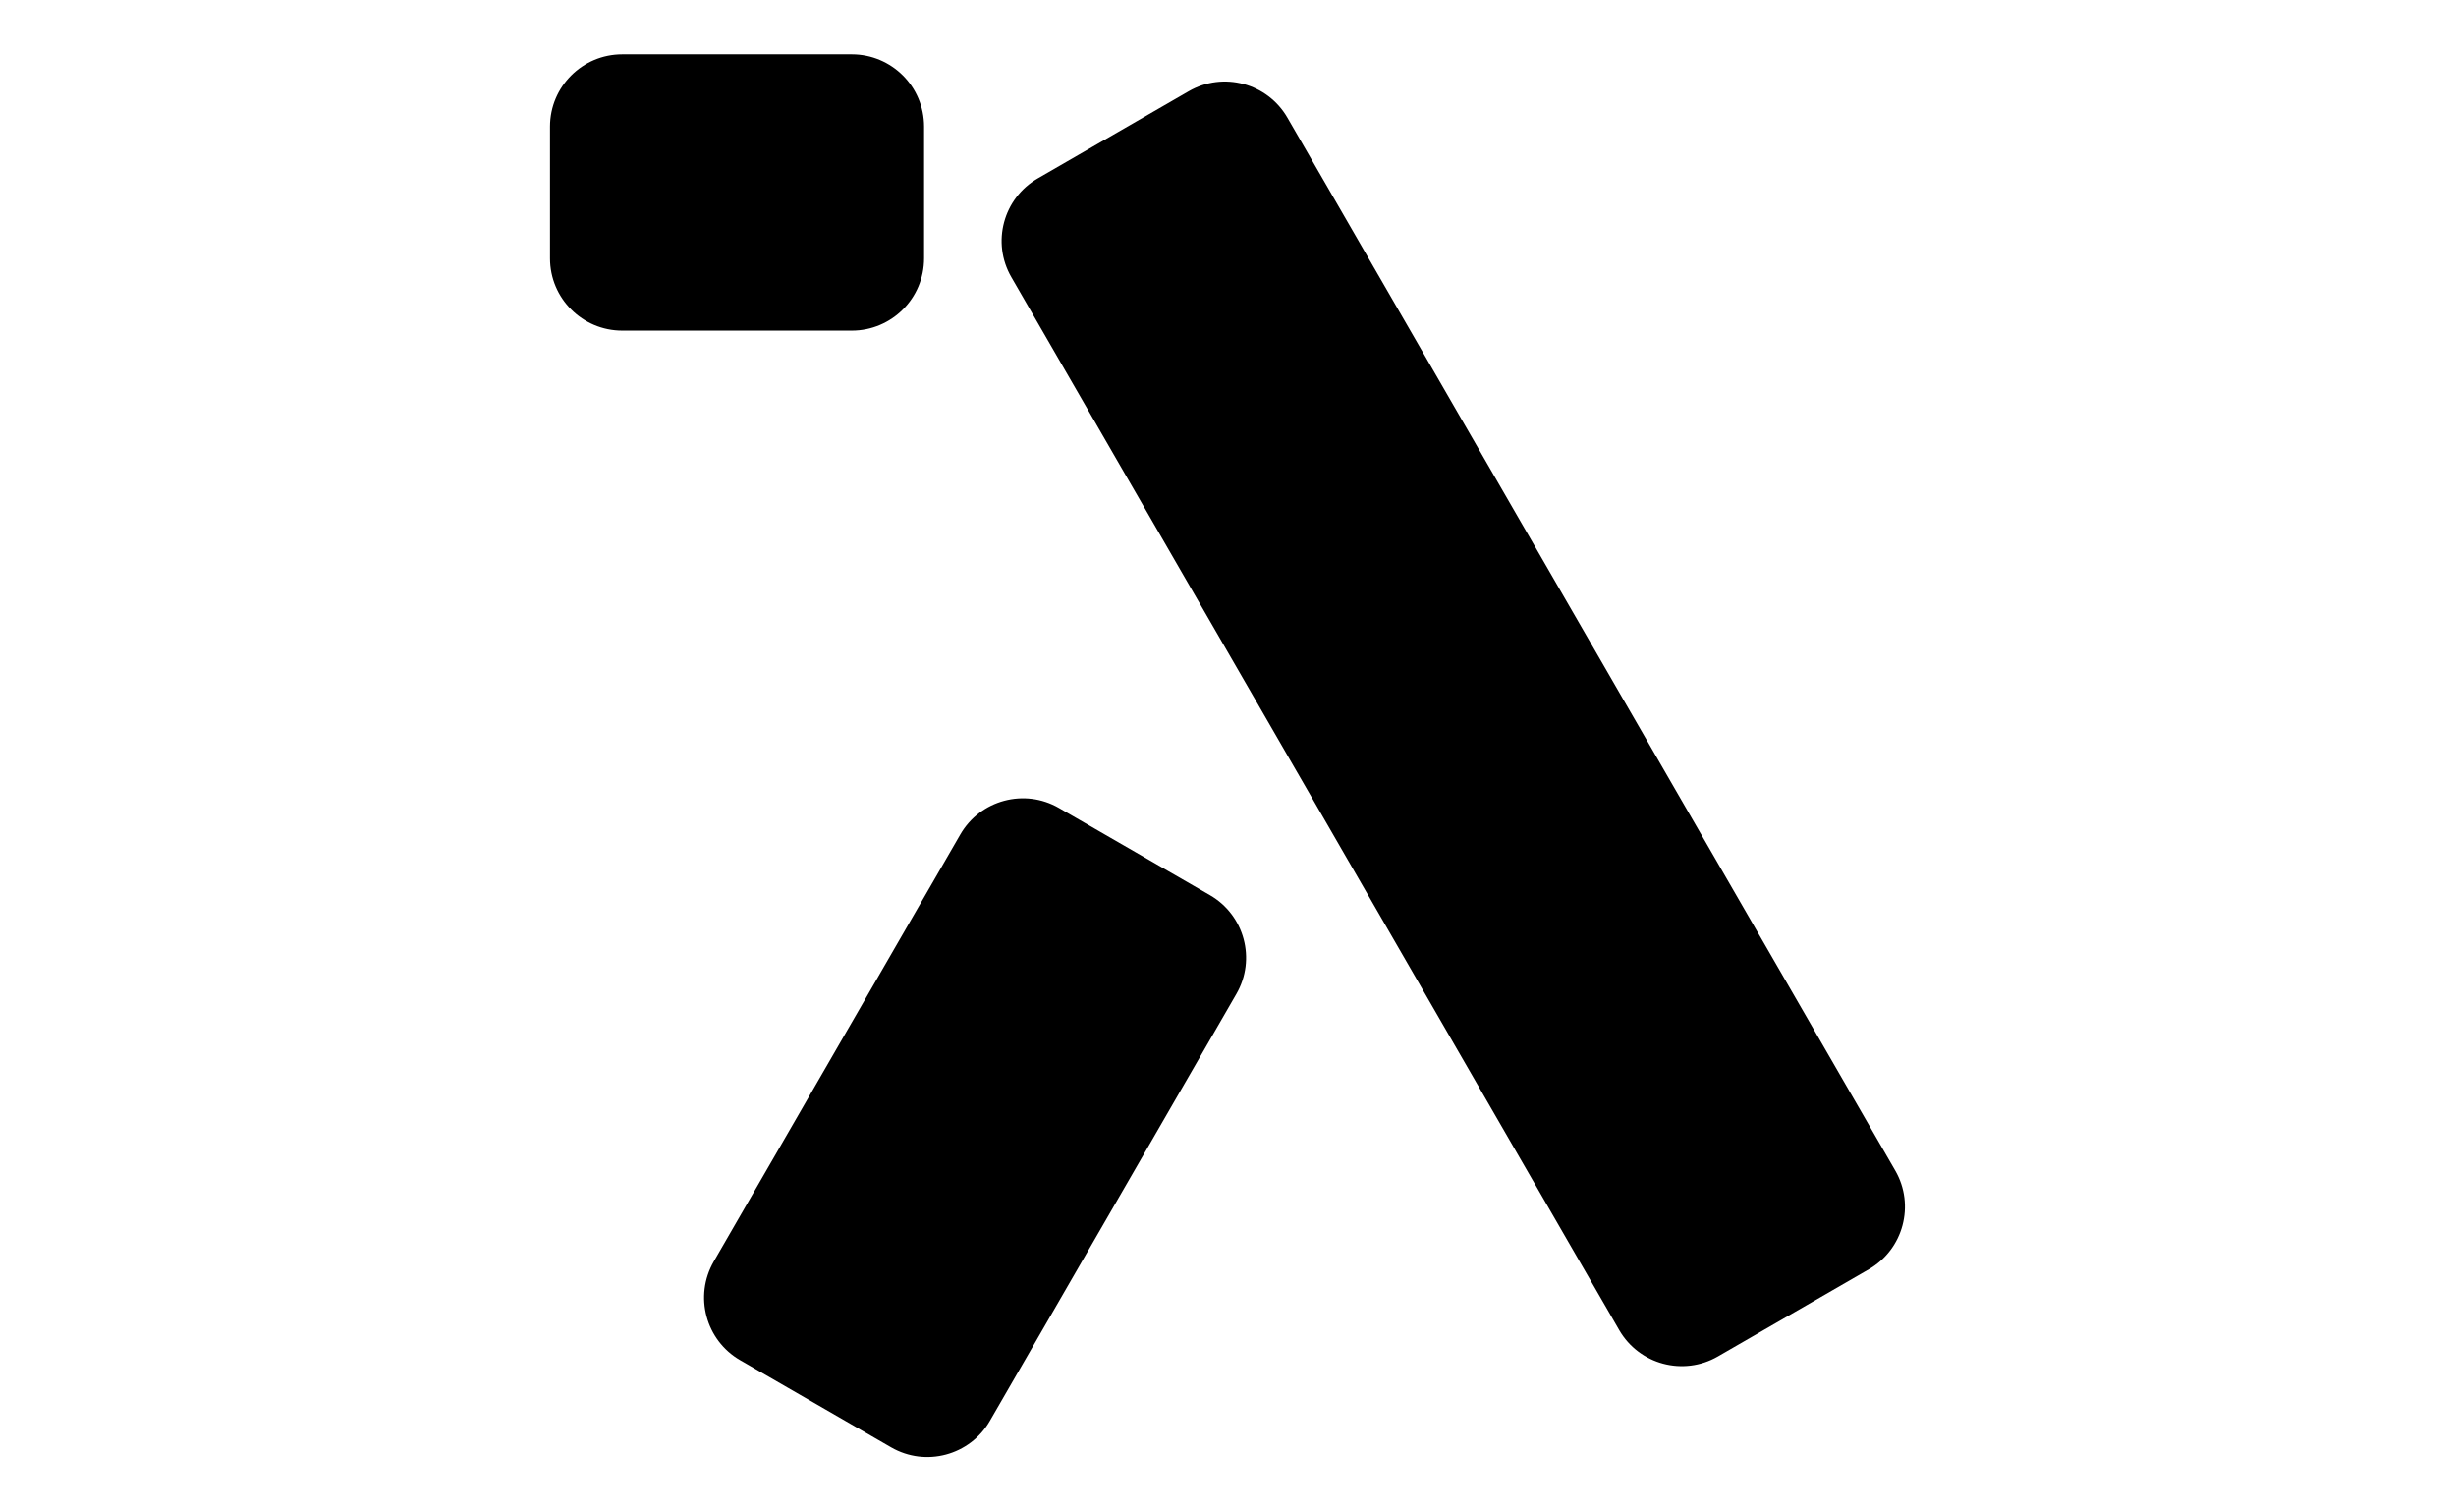
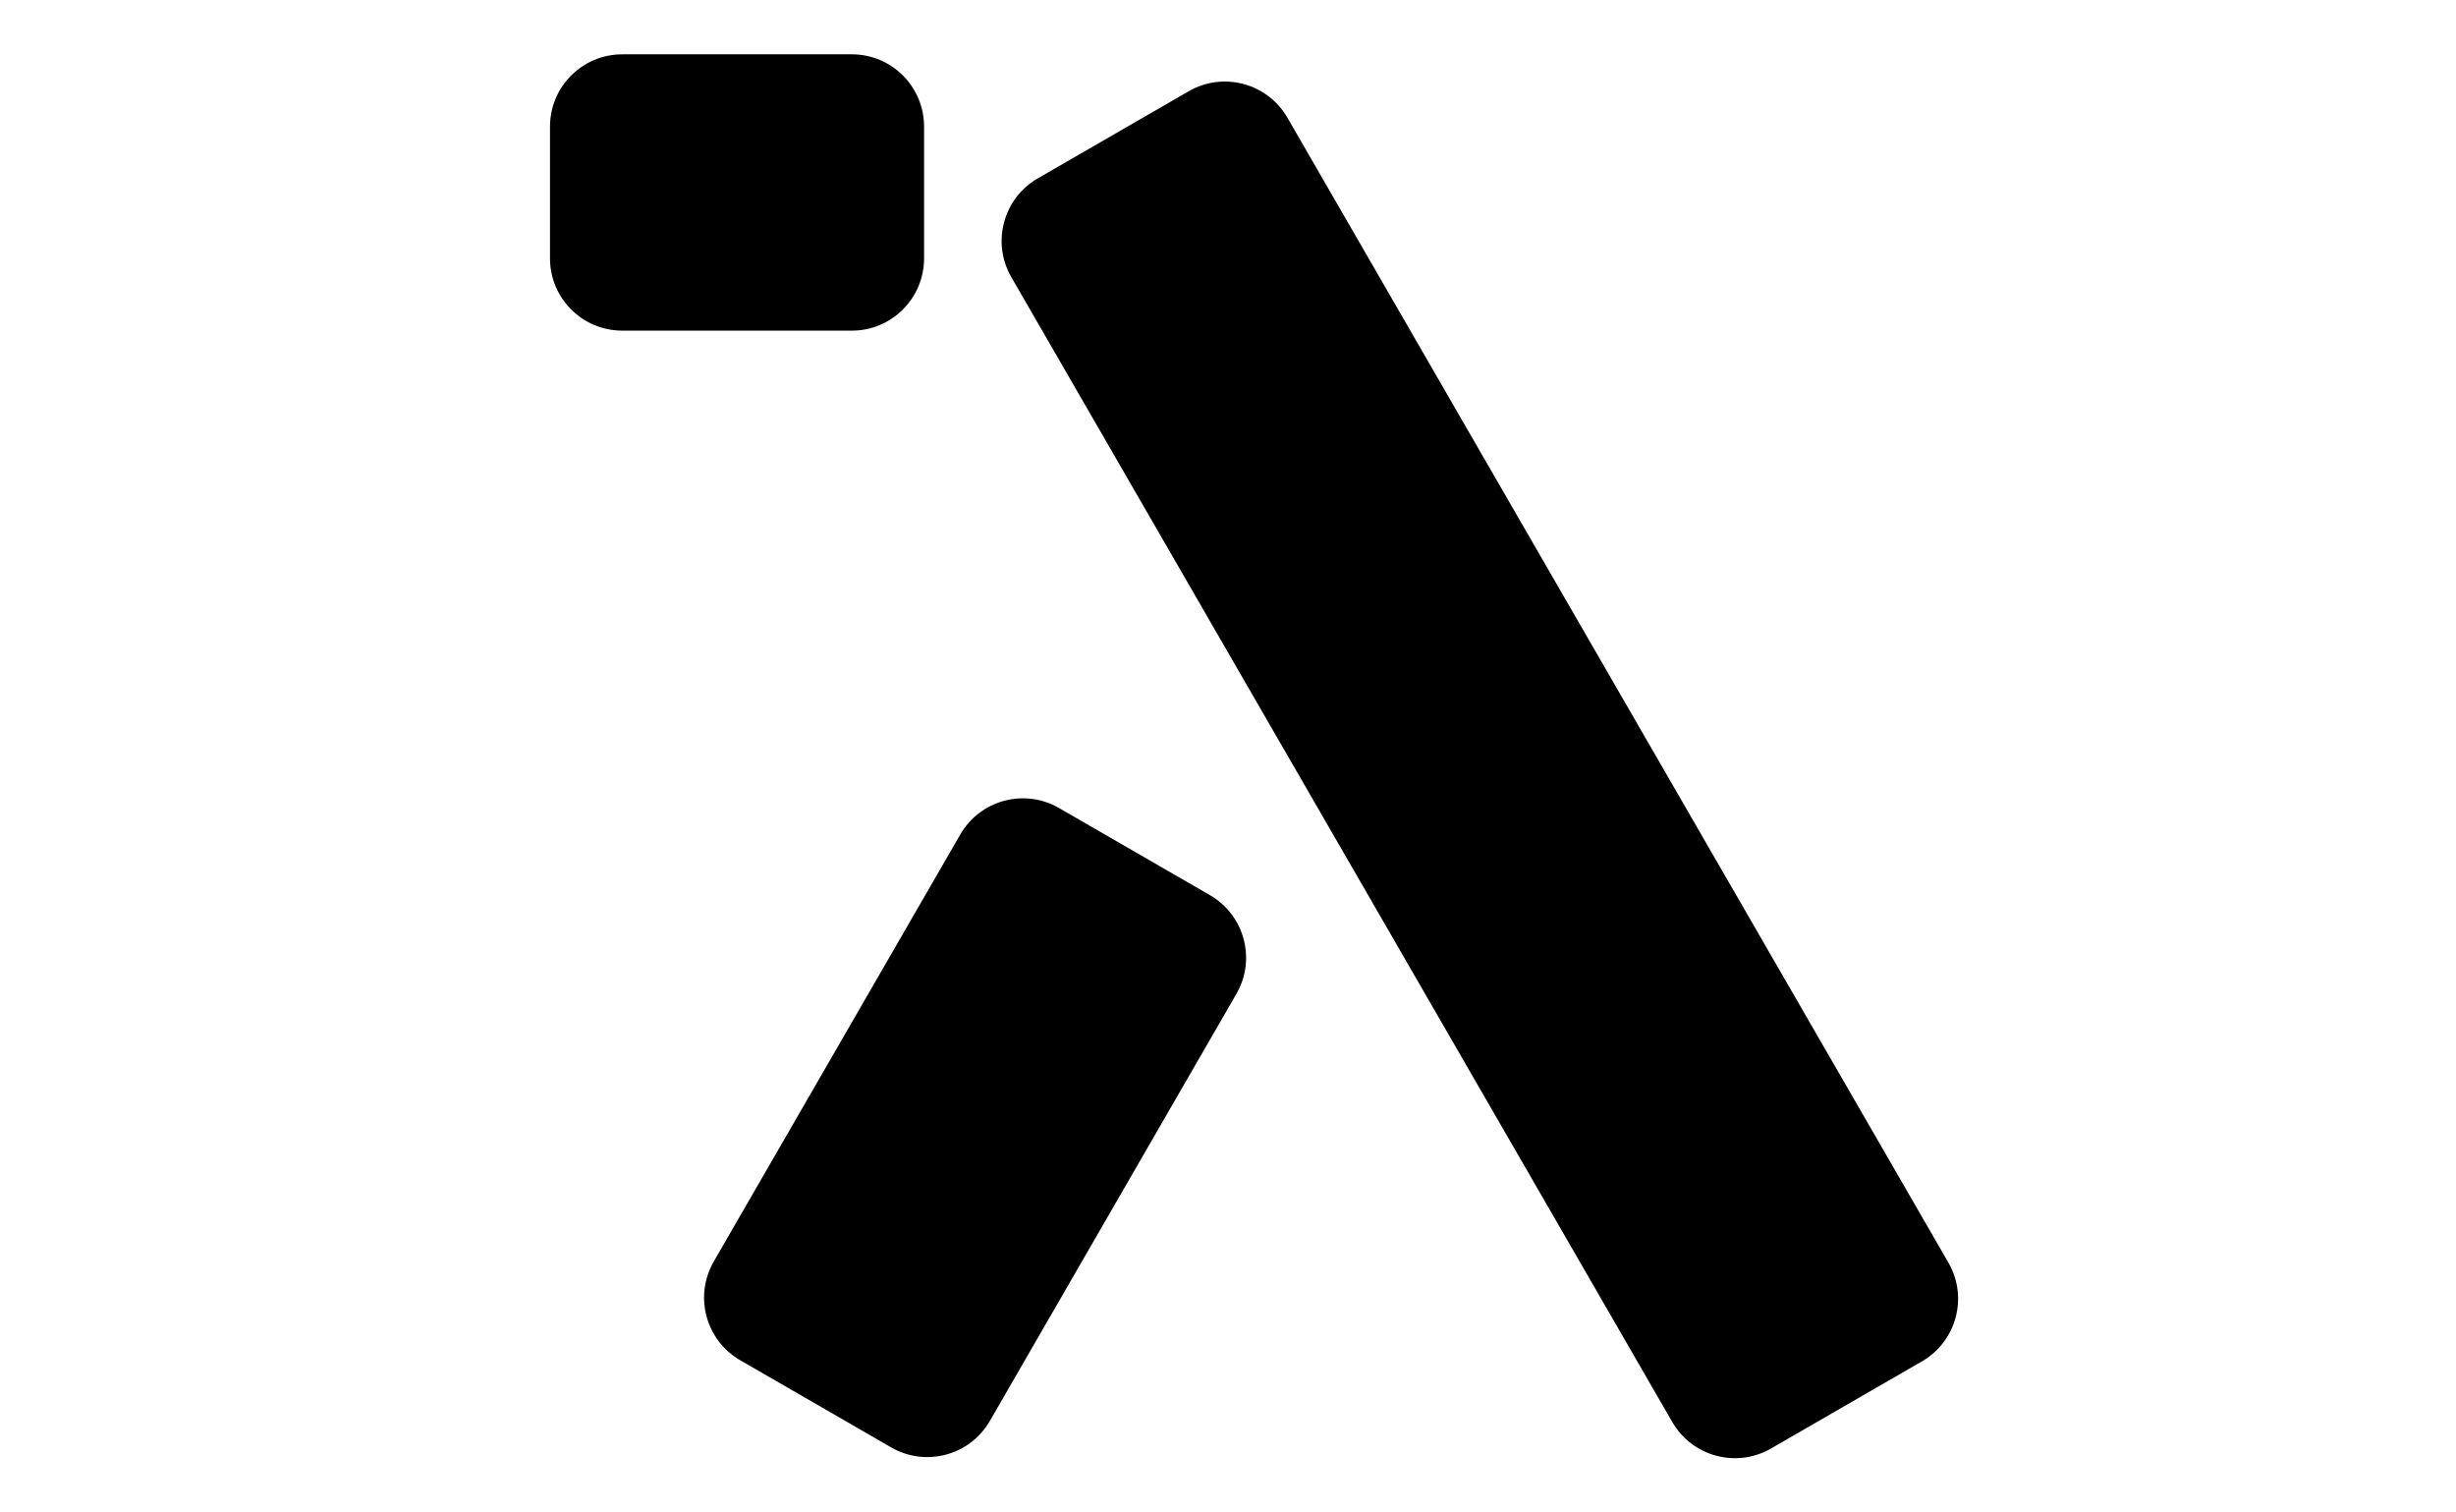
<svg xmlns="http://www.w3.org/2000/svg" width="26" height="16" viewBox="0 0 26 16" version="1.1">
  <g fill="#000" transform="translate(13 8) scale(0.0225) translate(-513 -512)">
-     <rect x="-320" y="-75" width="640" height="150" rx="34" transform="translate(619 497) rotate(60)" />
+     <rect x="-345" y="-75" width="690" height="150" rx="34" transform="translate(631.5 518.65) rotate(60)" />
    <rect x="-150" y="-75" width="300" height="150" rx="34" transform="translate(394 687) rotate(-60)" />
    <rect x="194" y="182" width="176" height="130" rx="34" />
  </g>
</svg>
